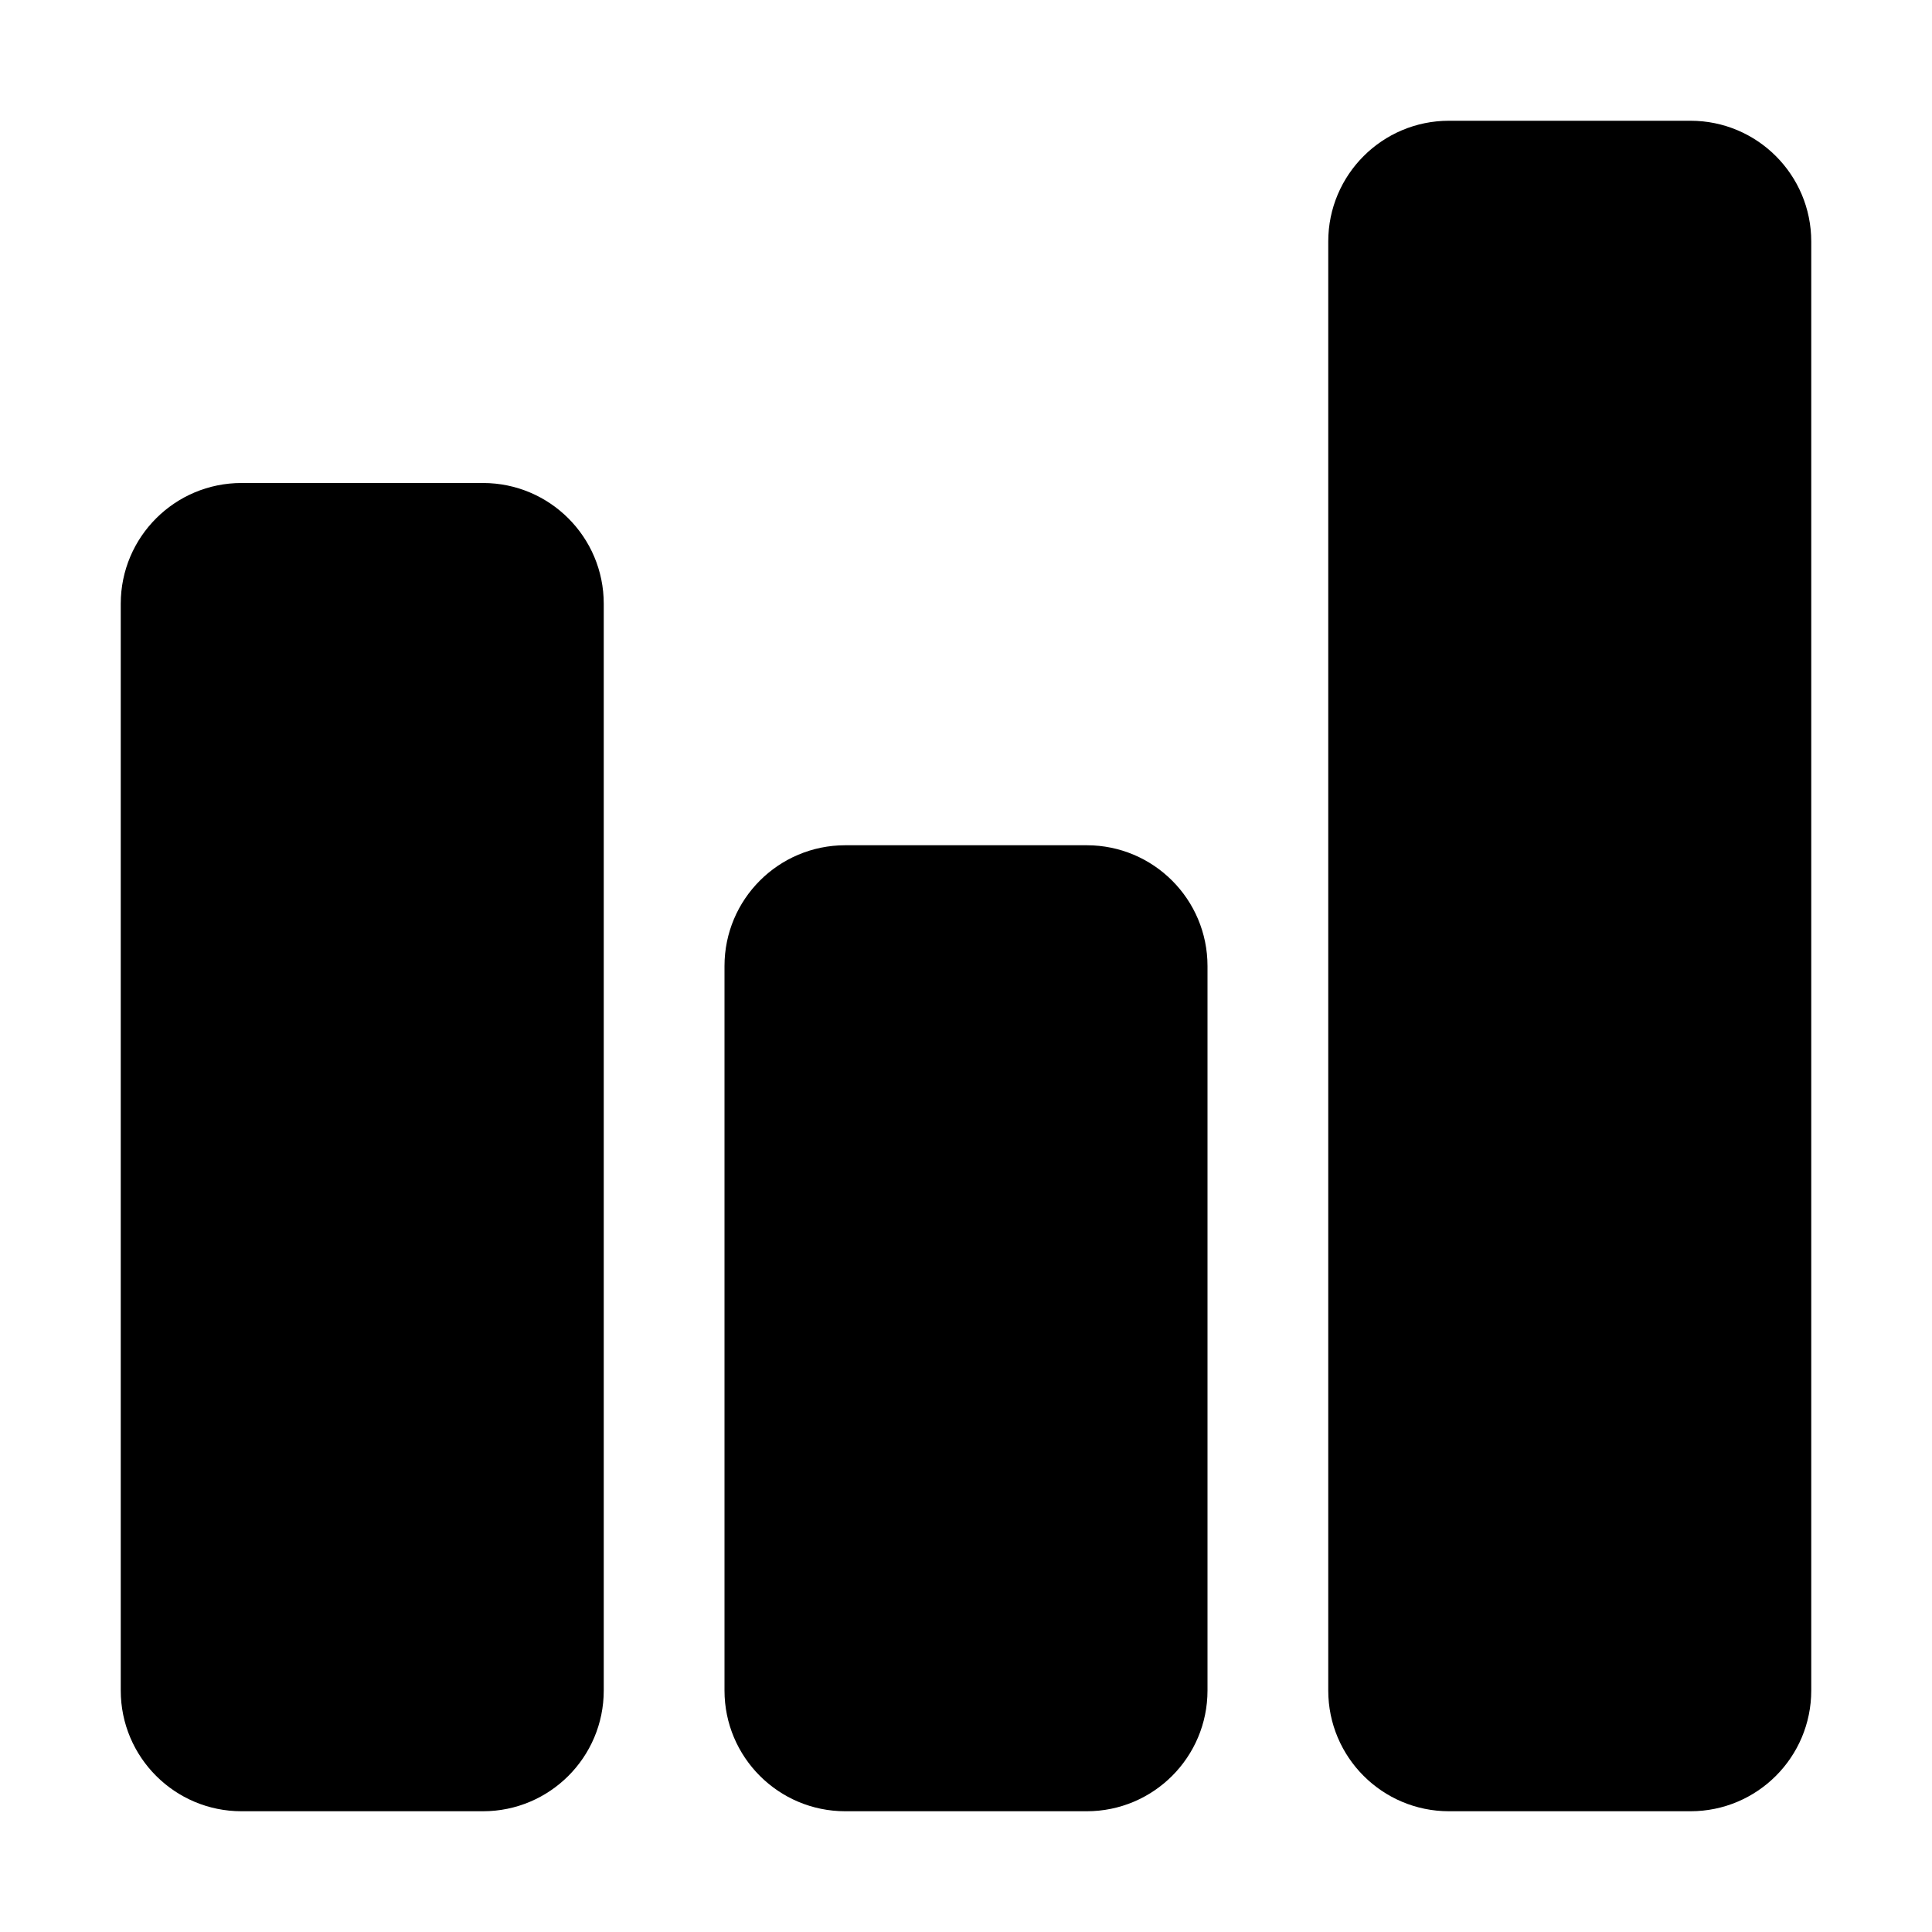
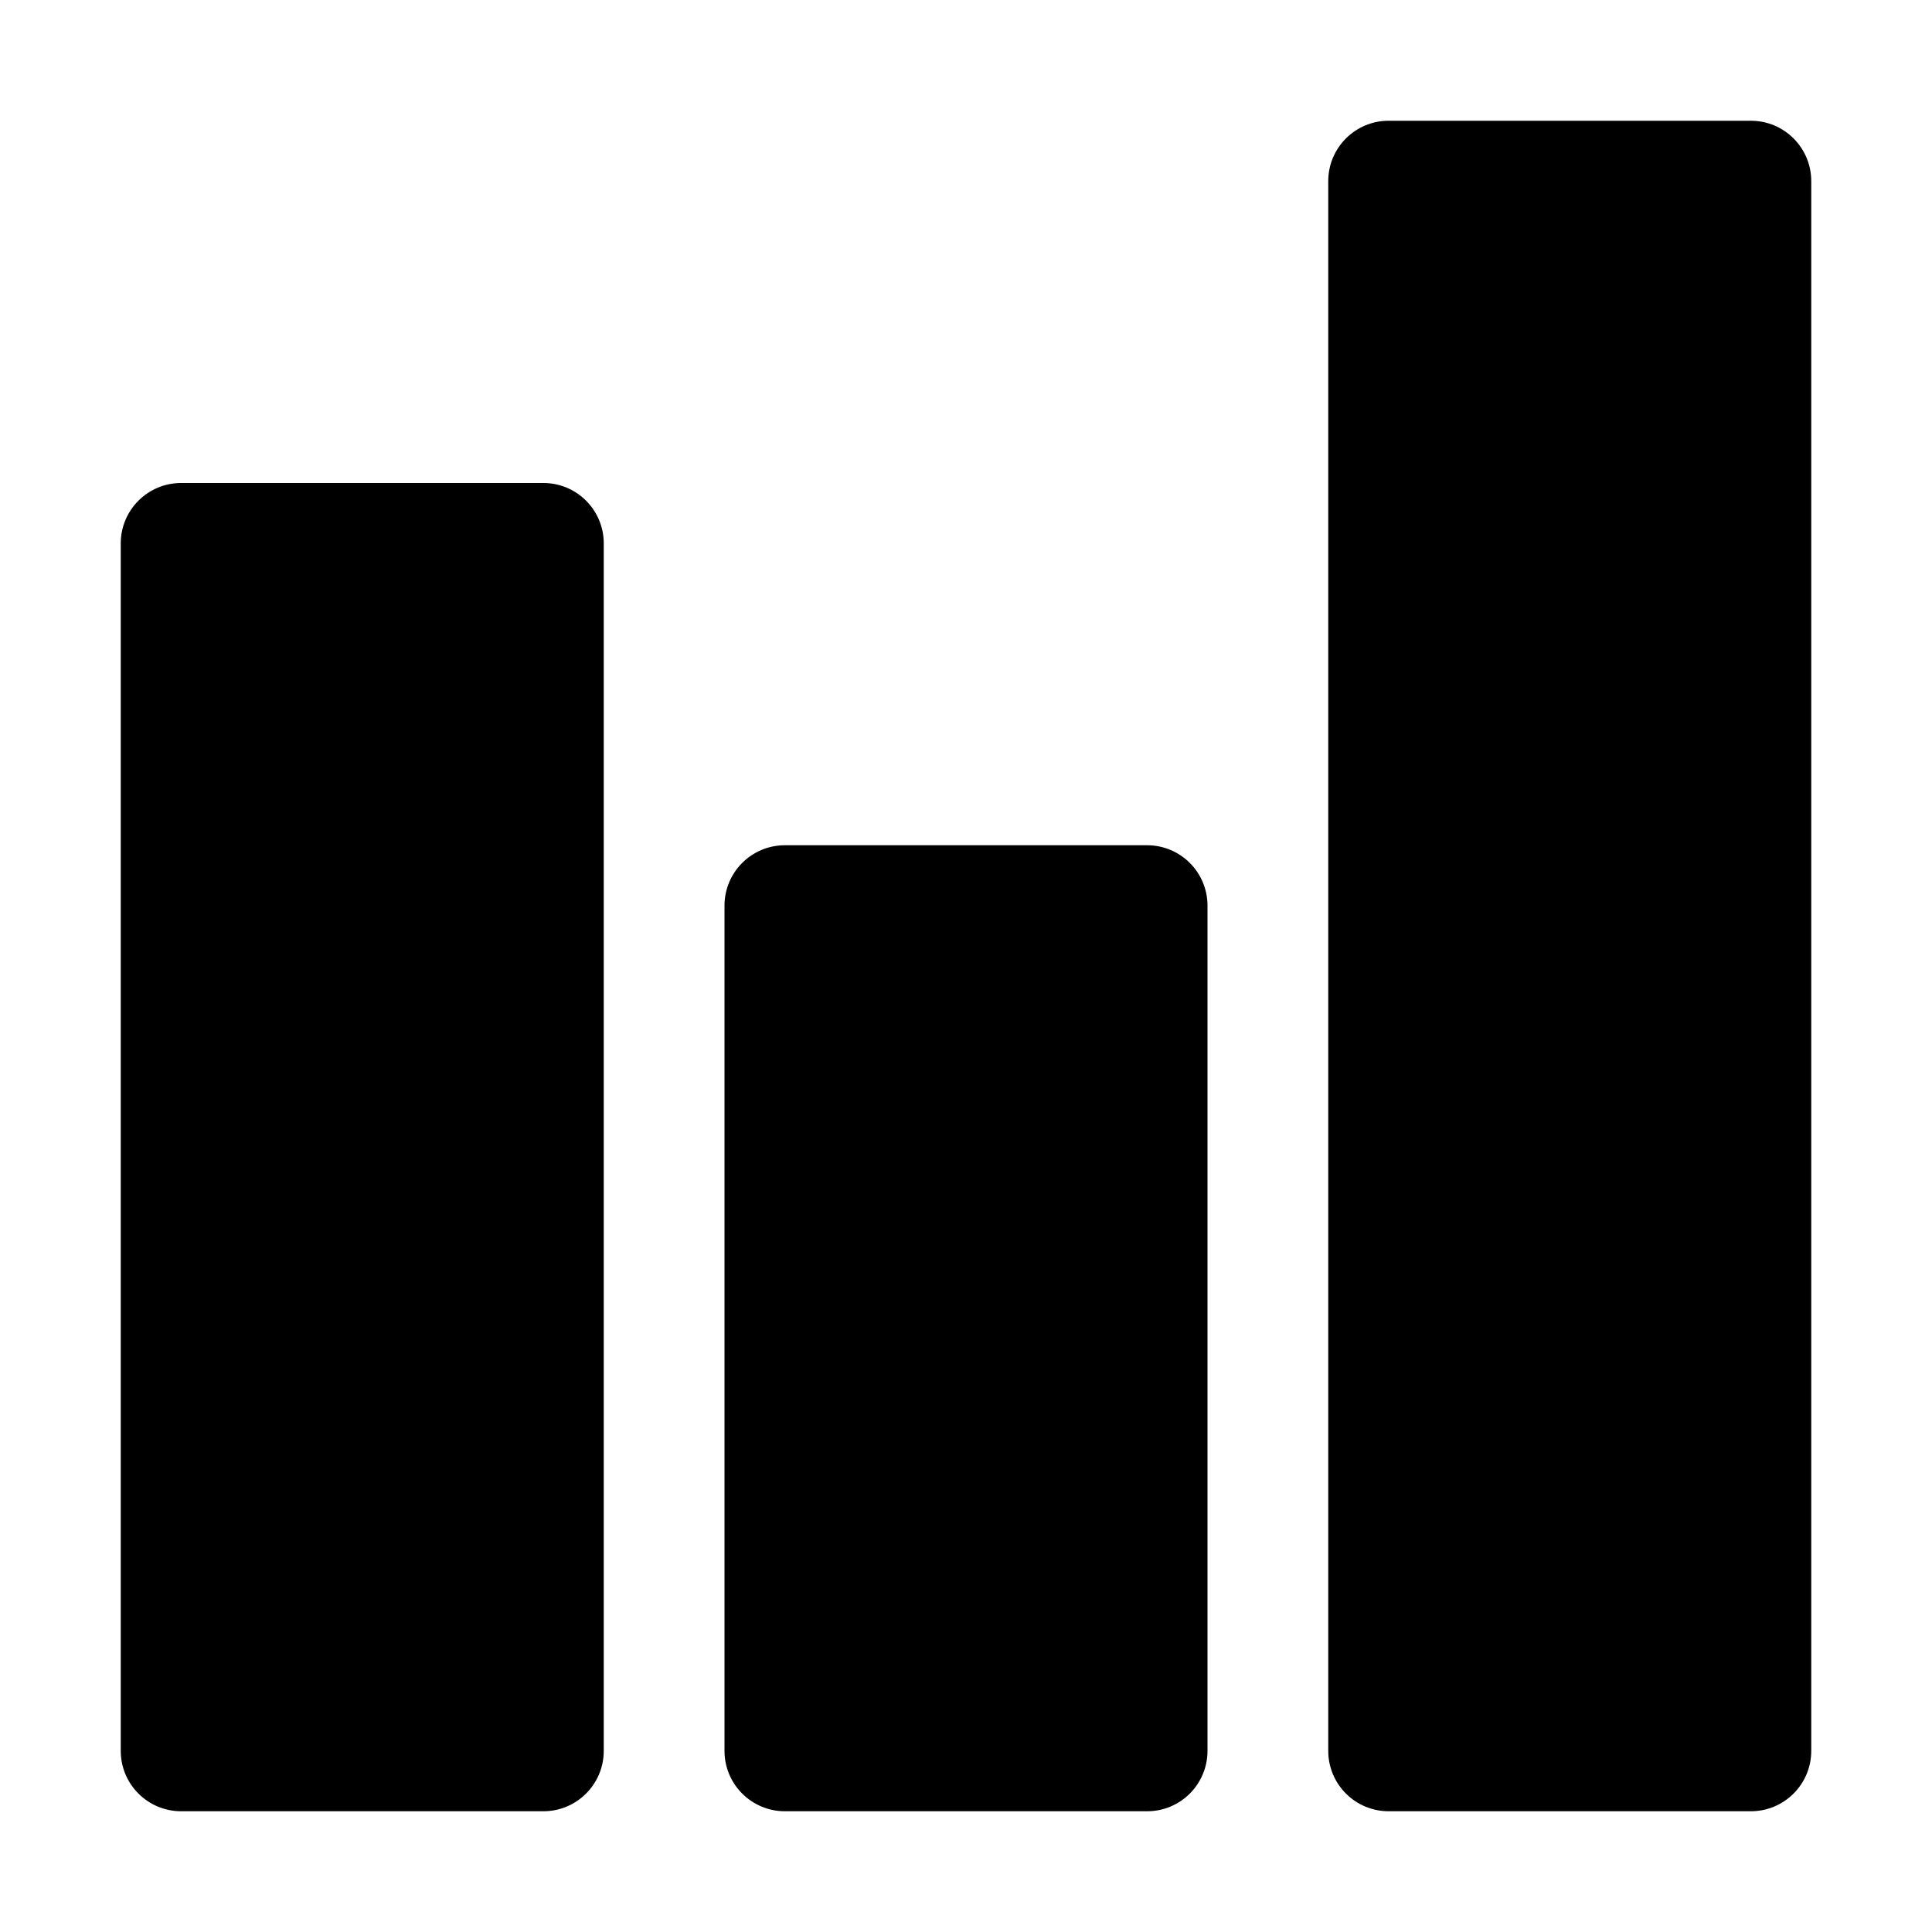
<svg xmlns="http://www.w3.org/2000/svg" width="16" height="16" viewBox="0 0 16 16" fill="none">
-   <path fill="currentColor" fill-rule="evenodd" d="M2 4h2a1 1 0 0 1 1 1v9a1 1 0 0 1-1 1H2a1 1 0 0 1-1-1V5a1 1 0 0 1 1-1m5 3h2a1 1 0 0 1 1 1v6a1 1 0 0 1-1 1H7a1 1 0 0 1-1-1V8a1 1 0 0 1 1-1m5-6h2a1 1 0 0 1 1 1v12a1 1 0 0 1-1 1h-2a1 1 0 0 1-1-1V2a1 1 0 0 1 1-1" />
+   <path fill="currentColor" fill-rule="evenodd" d="M5 4.5v10a.5.5 0 0 1-.5.5h-3a.5.5 0 0 1-.5-.5v-10a.5.5 0 0 1 .5-.5h3a.5.5 0 0 1 .5.5m5 3v7a.5.5 0 0 1-.5.5h-3a.5.5 0 0 1-.5-.5v-7a.5.5 0 0 1 .5-.5h3a.5.5 0 0 1 .5.5m5-6v13a.5.5 0 0 1-.5.5h-3a.5.5 0 0 1-.5-.5v-13a.5.5 0 0 1 .5-.5h3a.5.5 0 0 1 .5.5" />
</svg>
